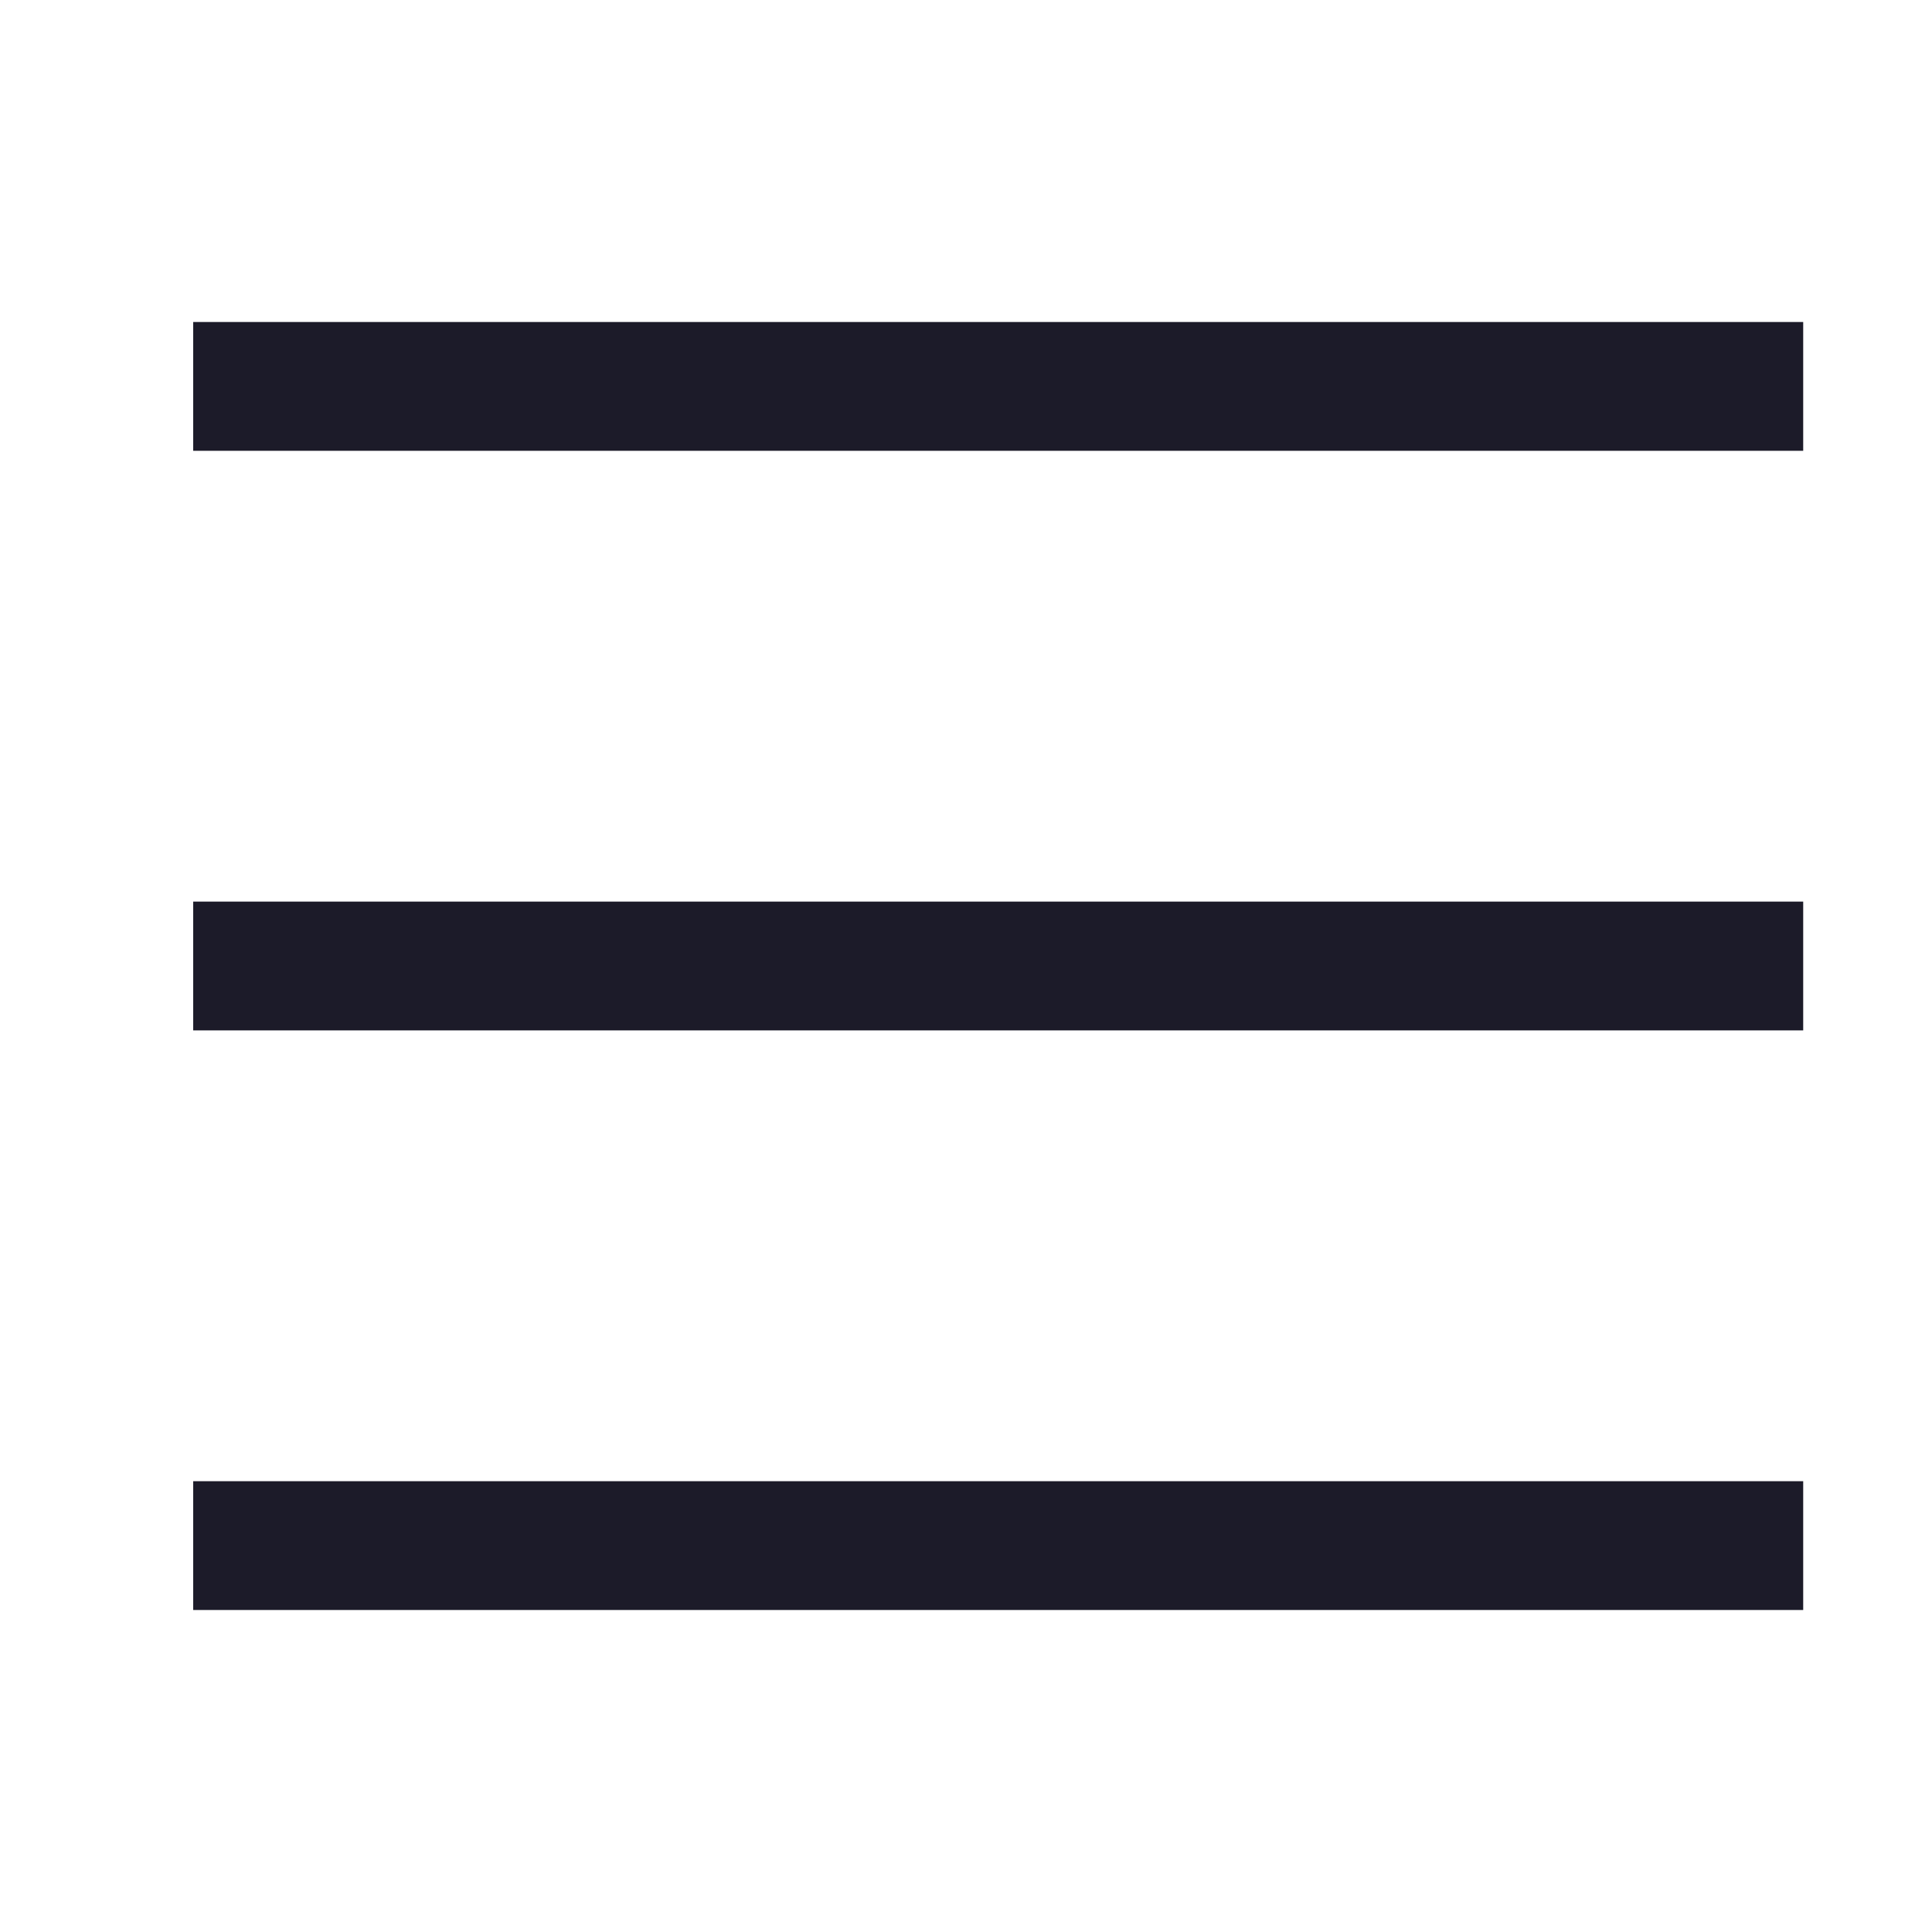
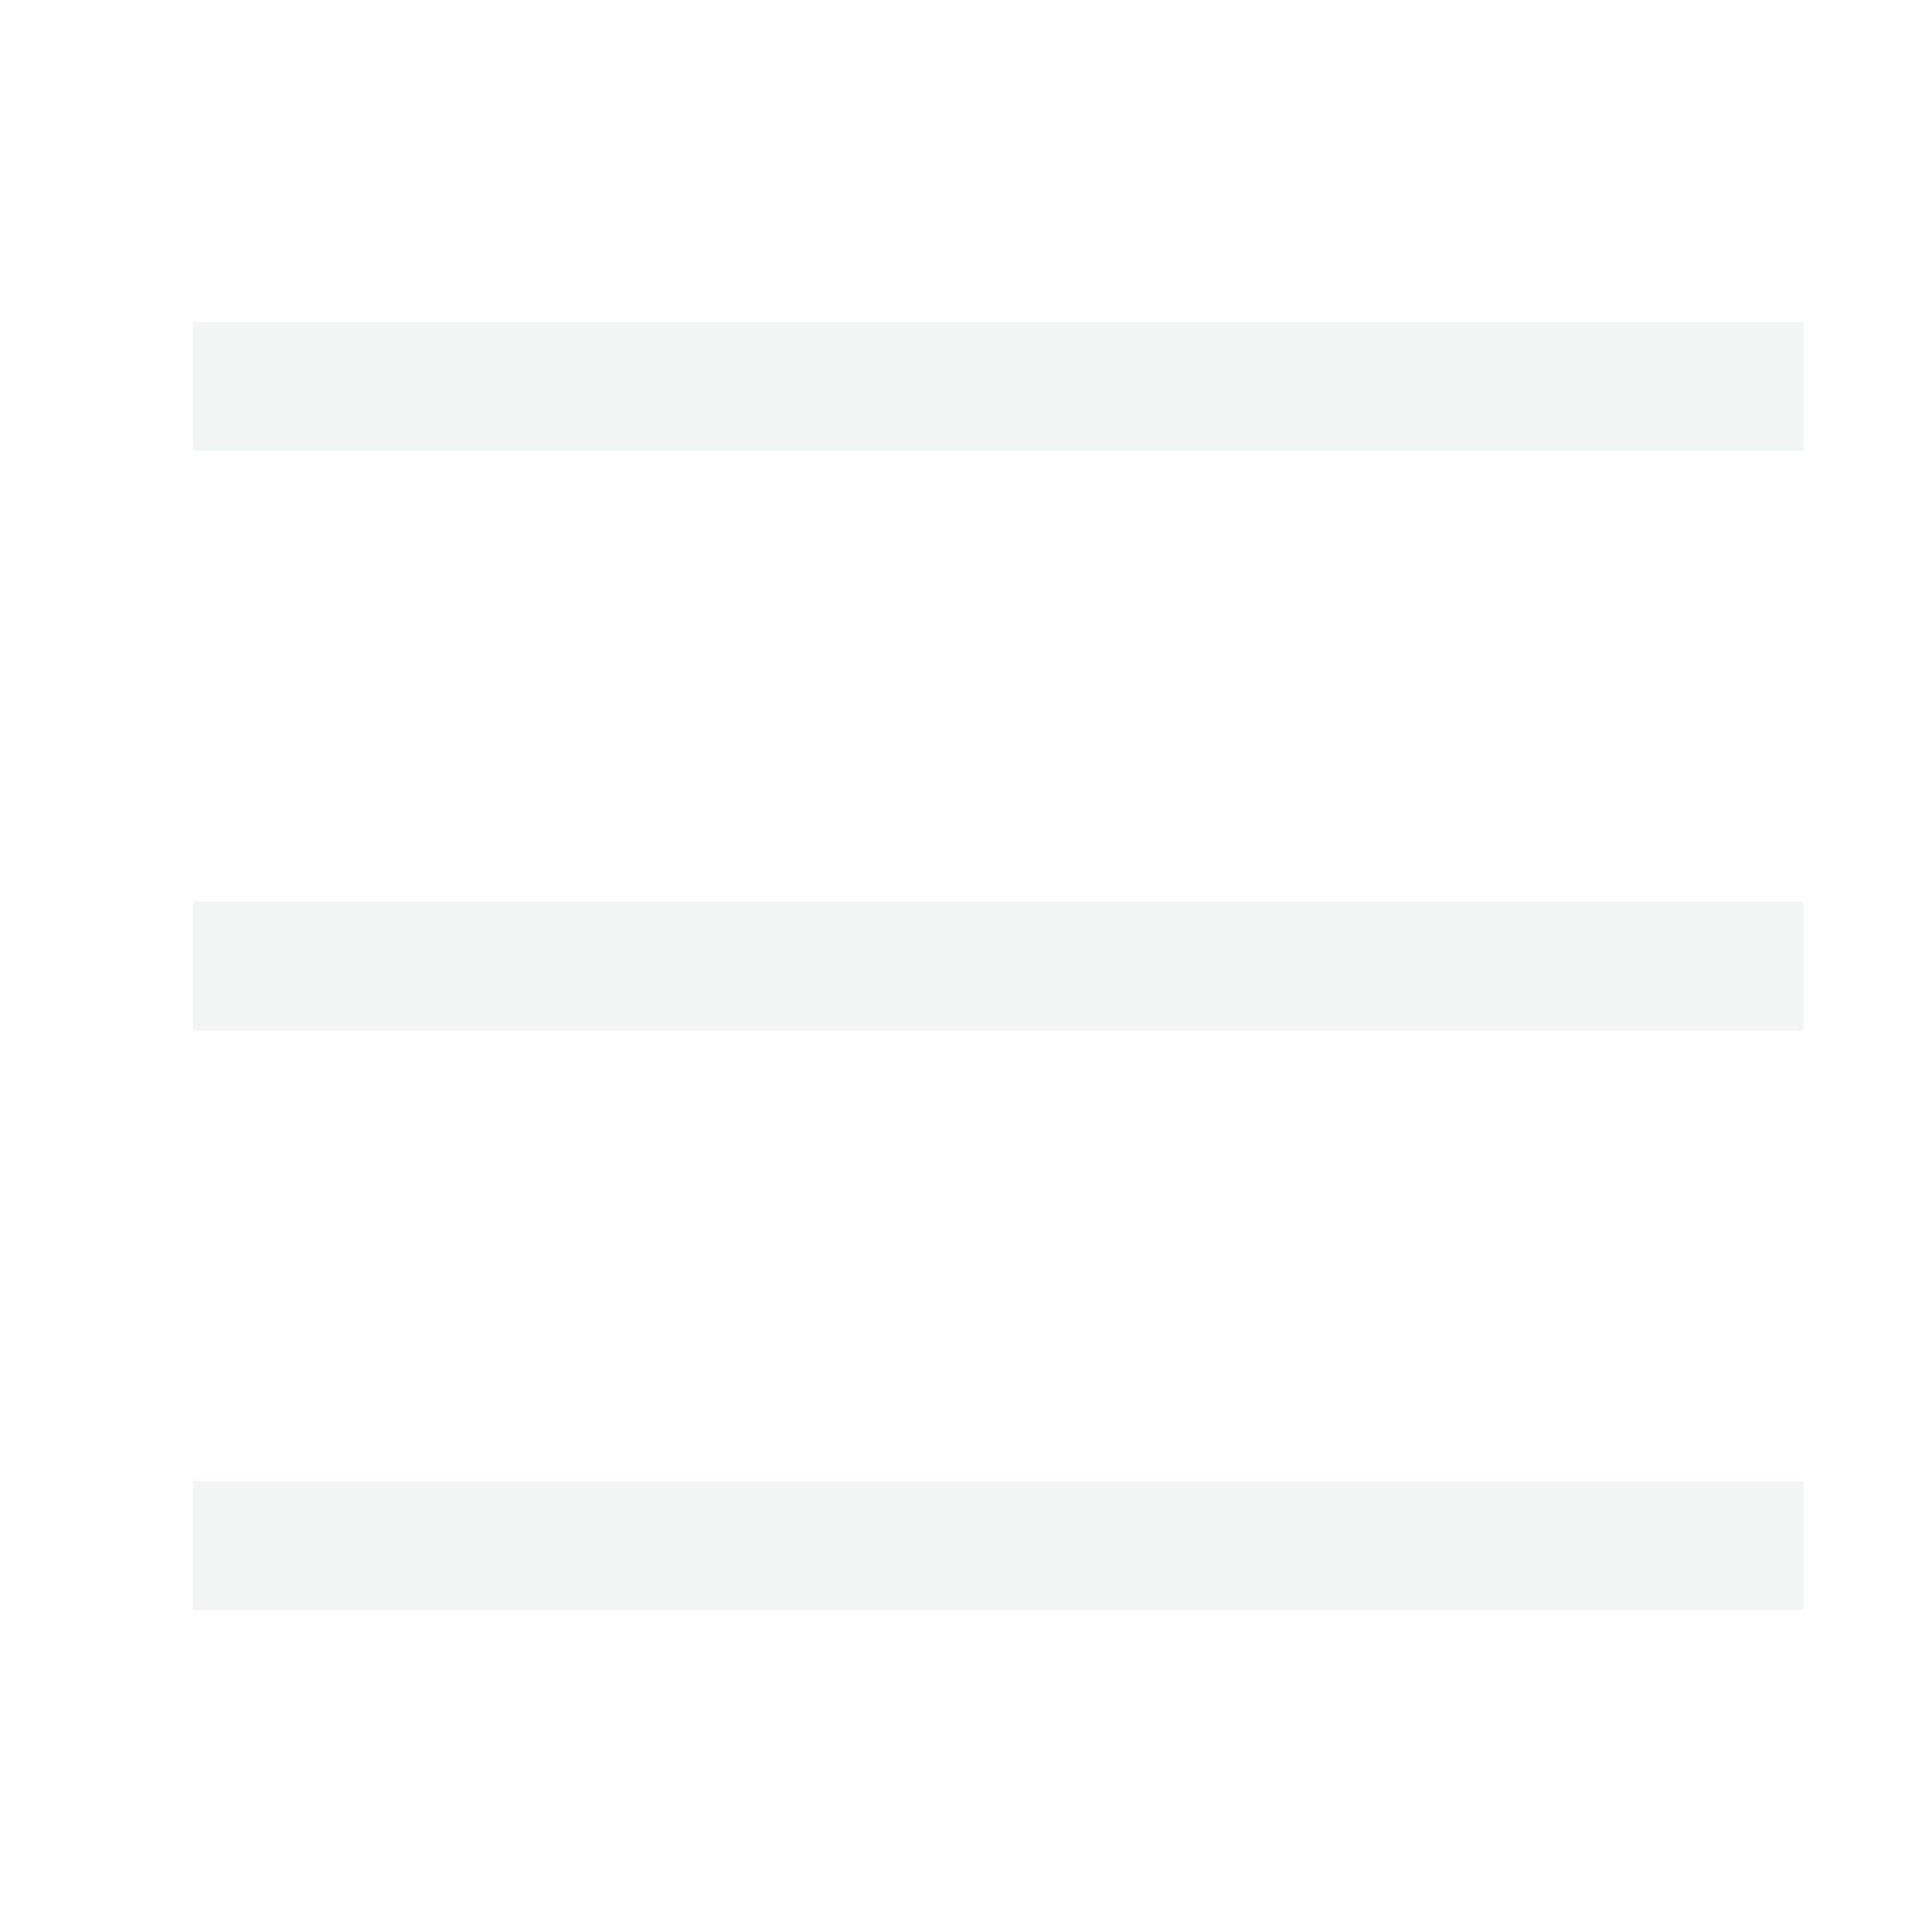
<svg xmlns="http://www.w3.org/2000/svg" width="30" height="30" viewBox="0 0 30 30" fill="none">
-   <rect x="3" y="5" width="25" height="2" fill="#1C1B29" />
-   <rect x="3" y="14" width="25" height="2" fill="#1C1B29" />
-   <rect x="3" y="23" width="25" height="2" fill="#1C1B29" />
+   <rect x="3" y="5" width="25" height="2" fill="#F1F5F4" />
+   <rect x="3" y="14" width="25" height="2" fill="#F1F5F4" />
+   <rect x="3" y="23" width="25" height="2" fill="#F1F5F4" />
</svg>
